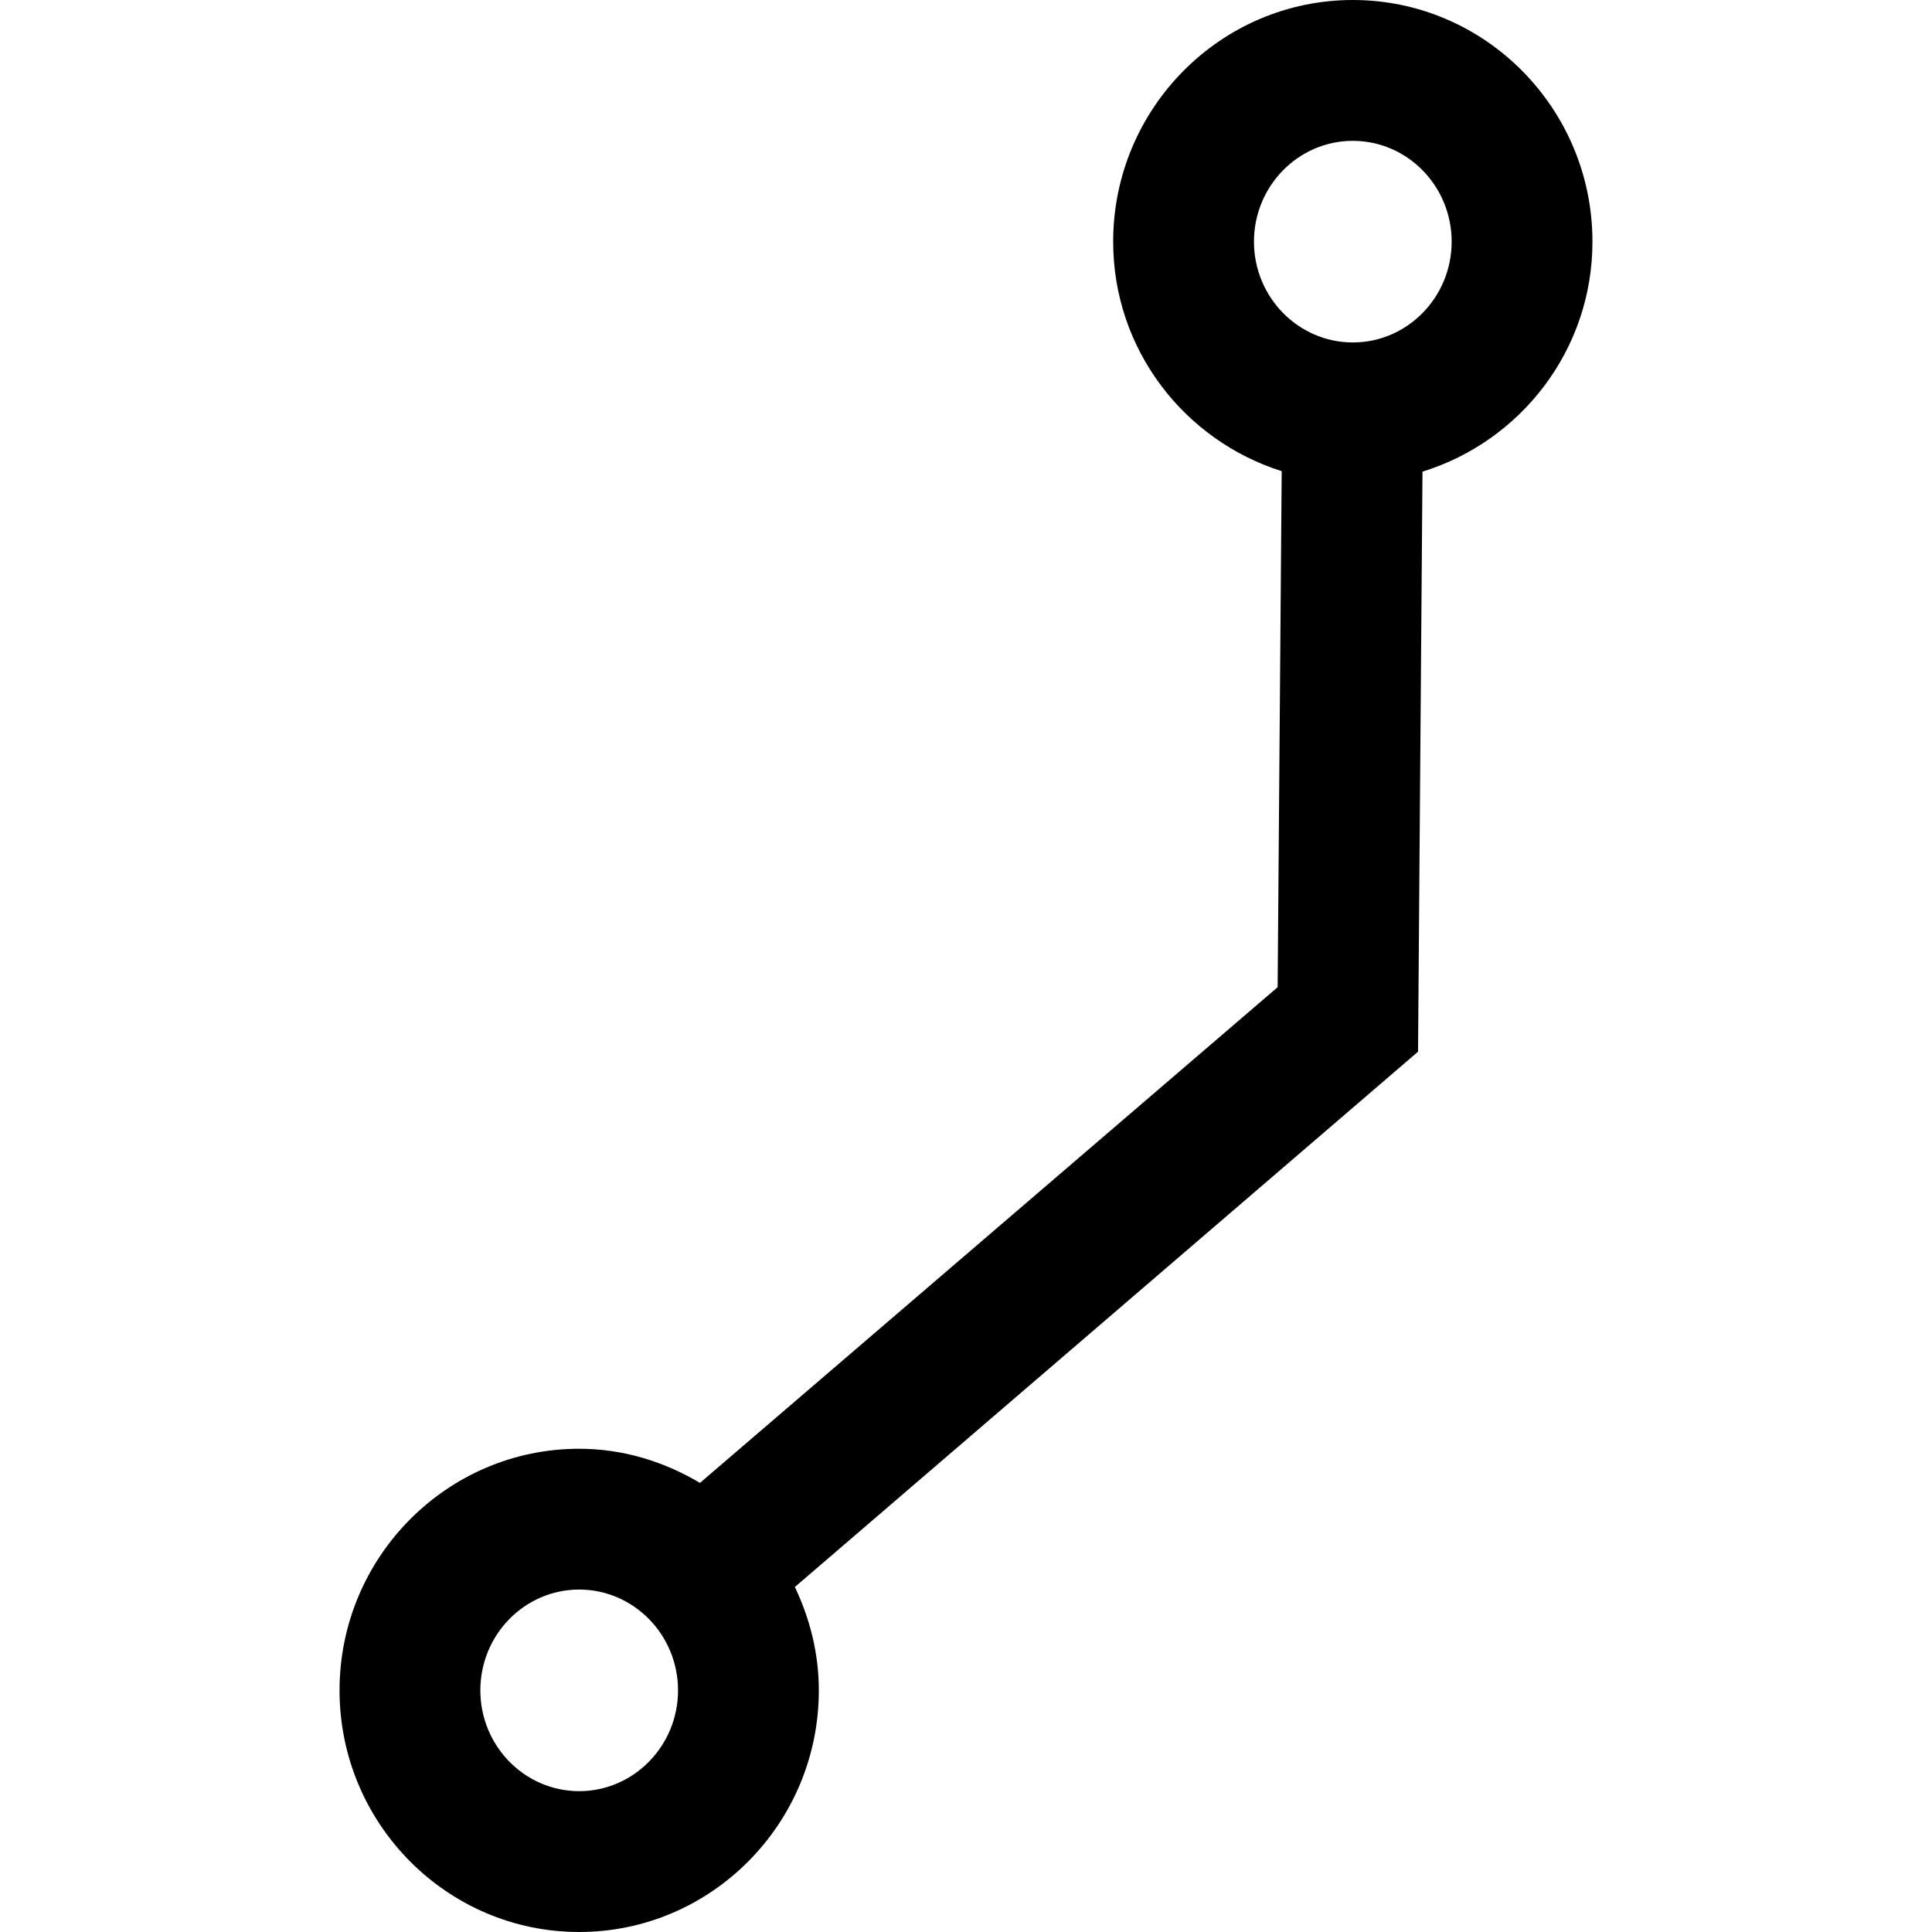
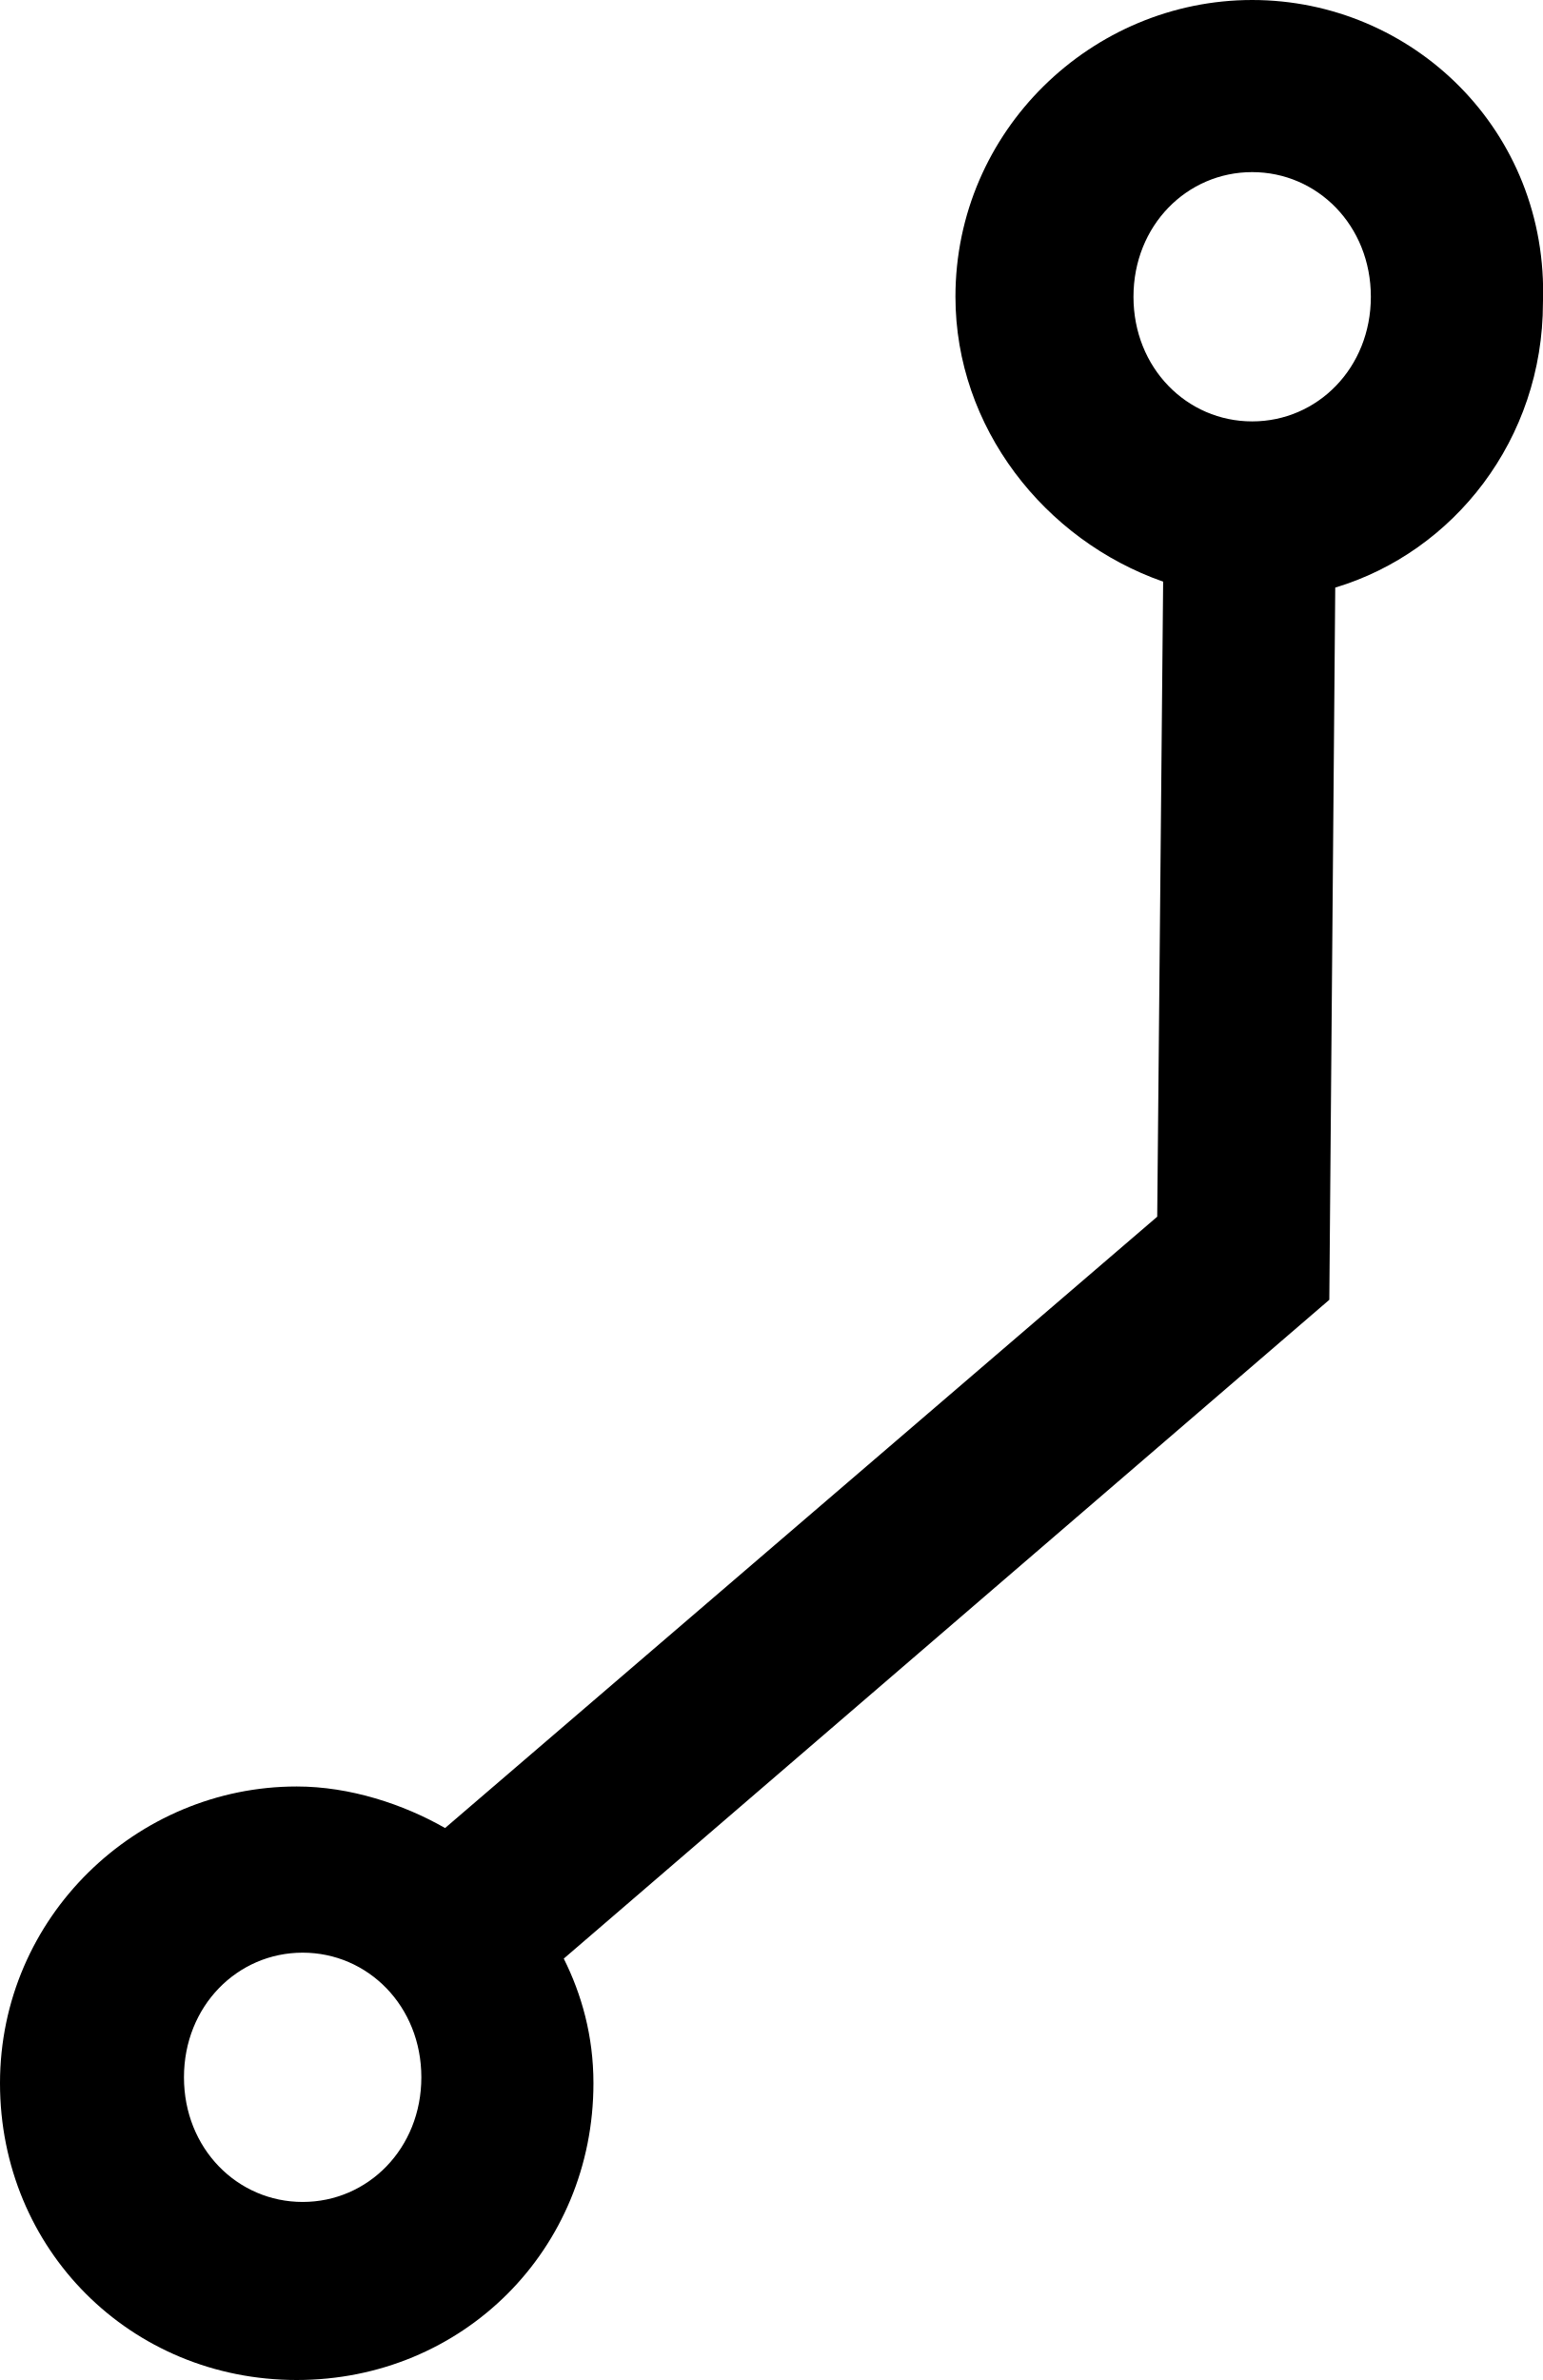
- <svg xmlns="http://www.w3.org/2000/svg" version="1.1" id="Layer_1" x="0px" y="0px" width="40px" height="40px" viewBox="0 0 40 40" enable-background="new 0 0 40 40" xml:space="preserve">
+ <svg xmlns="http://www.w3.org/2000/svg" version="1.1" id="Layer_1" x="0px" y="0px" viewBox="35 -0.3 130 200.5" enable-background="new 35 -0.3 130 200.5" xml:space="preserve">
  <g>
-     <ellipse fill="none" cx="11.991" cy="34.997" rx="2.046" ry="2.087" />
-     <ellipse fill="none" cx="28.009" cy="5.003" rx="2.047" ry="2.087" />
-     <path d="M28.009,0c-2.736,0-4.962,2.245-4.962,5.003c0,2.238,1.475,4.115,3.489,4.752l-0.084,10.684l-11.96,10.263   c-0.737-0.438-1.585-0.707-2.501-0.707c-2.736,0-4.961,2.244-4.961,5.002C7.03,37.756,9.255,40,11.991,40   c2.736,0,4.962-2.244,4.962-5.003c0-0.769-0.187-1.489-0.496-2.14l12.902-11.083l0.092-12.009c2.029-0.628,3.519-2.513,3.519-4.762   C32.97,2.245,30.745,0,28.009,0z M11.991,37.084c-1.128,0-2.046-0.936-2.046-2.087c0-1.151,0.917-2.087,2.046-2.087   c1.128,0,2.047,0.936,2.047,2.087C14.038,36.148,13.119,37.084,11.991,37.084z M28.009,7.09c-1.128,0-2.047-0.936-2.047-2.087   s0.918-2.087,2.047-2.087c1.128,0,2.046,0.936,2.046,2.087S29.137,7.09,28.009,7.09z" />
+     <ellipse fill="none" cx="60.5" cy="174.7" rx="10" ry="10.5" />
+     <ellipse fill="none" cx="140.5" cy="24.7" rx="10" ry="10.5" />
+     <path d="M140.5-0.3c-13.5,0-25,11-25,25c0,11,7.5,20.5,17.5,24l-0.5,53.5l-60,51.5c-3.5-2-8-3.5-12.5-3.5c-13.5,0-25,11-25,25   s11,25,25,25s25-11,25-25c0-4-1-7.5-2.5-10.5l64.5-55.5l0.5-60c10-3,17.5-12.5,17.5-24C165.5,10.7,154-0.3,140.5-0.3z M60.5,185.2   c-5.5,0-10-4.5-10-10.5s4.5-10.5,10-10.5s10,4.5,10,10.5S66,185.2,60.5,185.2z M140.5,35.2c-5.5,0-10-4.5-10-10.5s4.5-10.5,10-10.5   c5.5,0,10,4.5,10,10.5S146,35.2,140.5,35.2z" />
  </g>
</svg>
